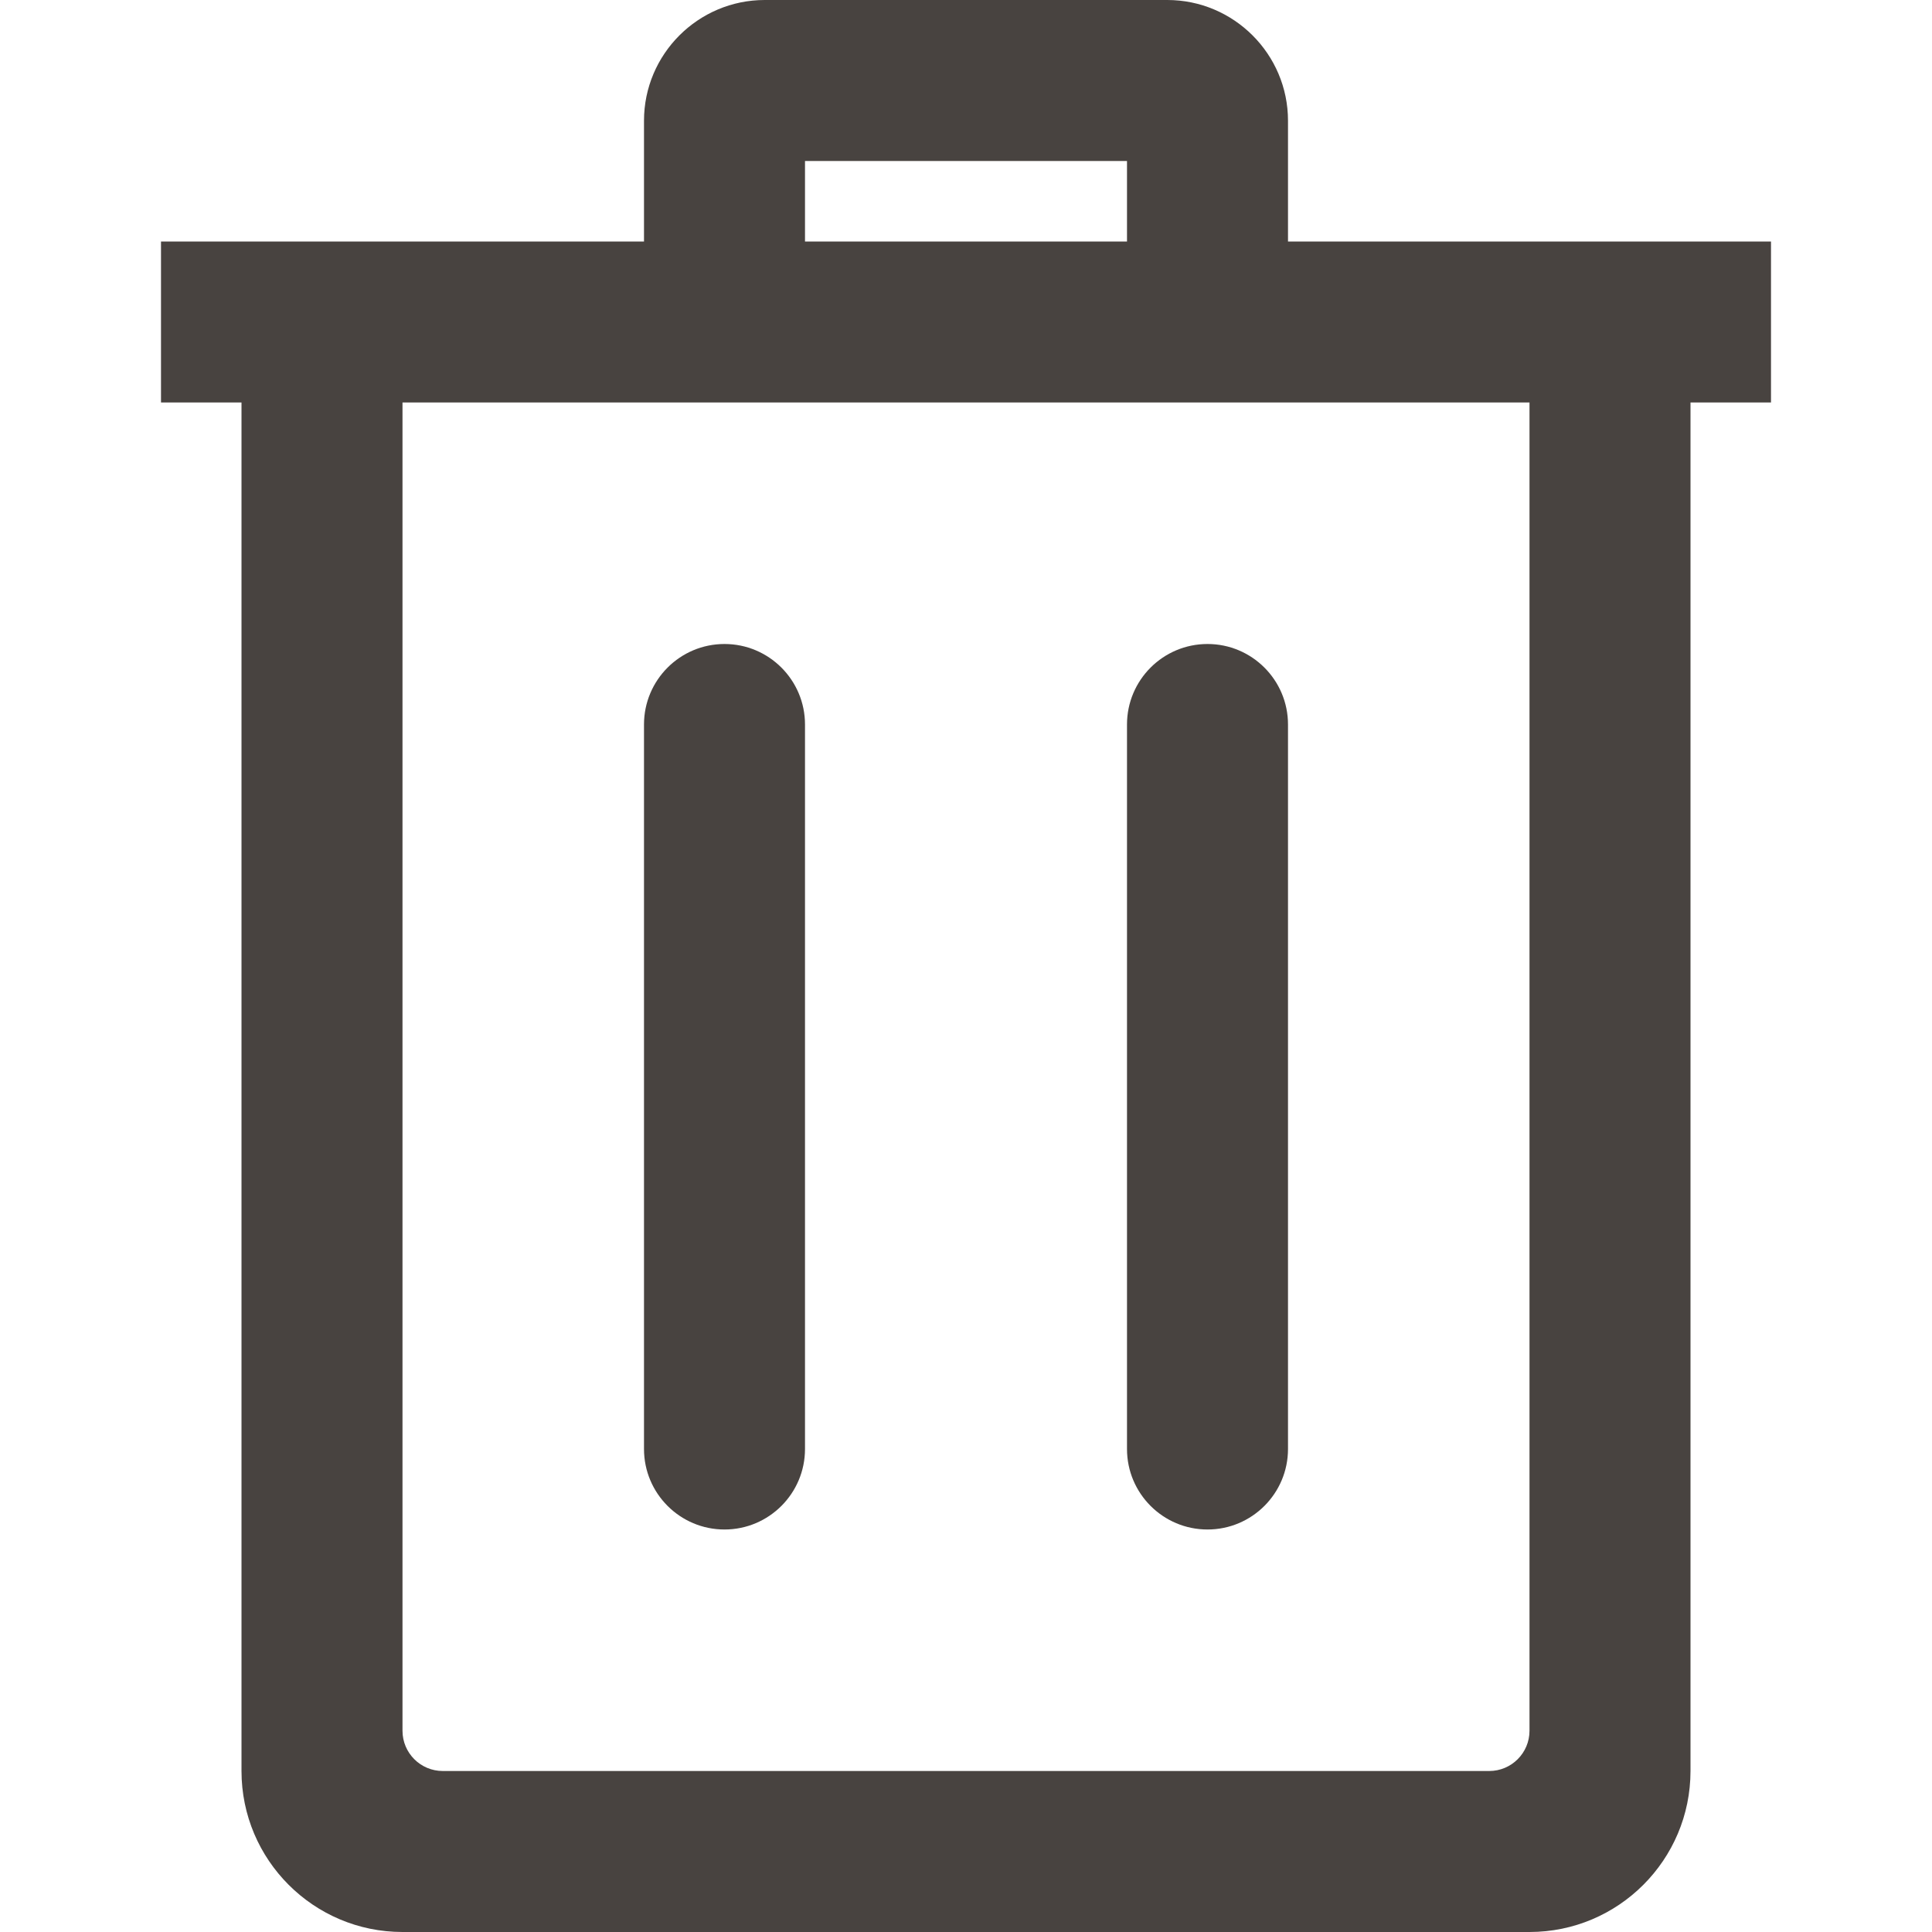
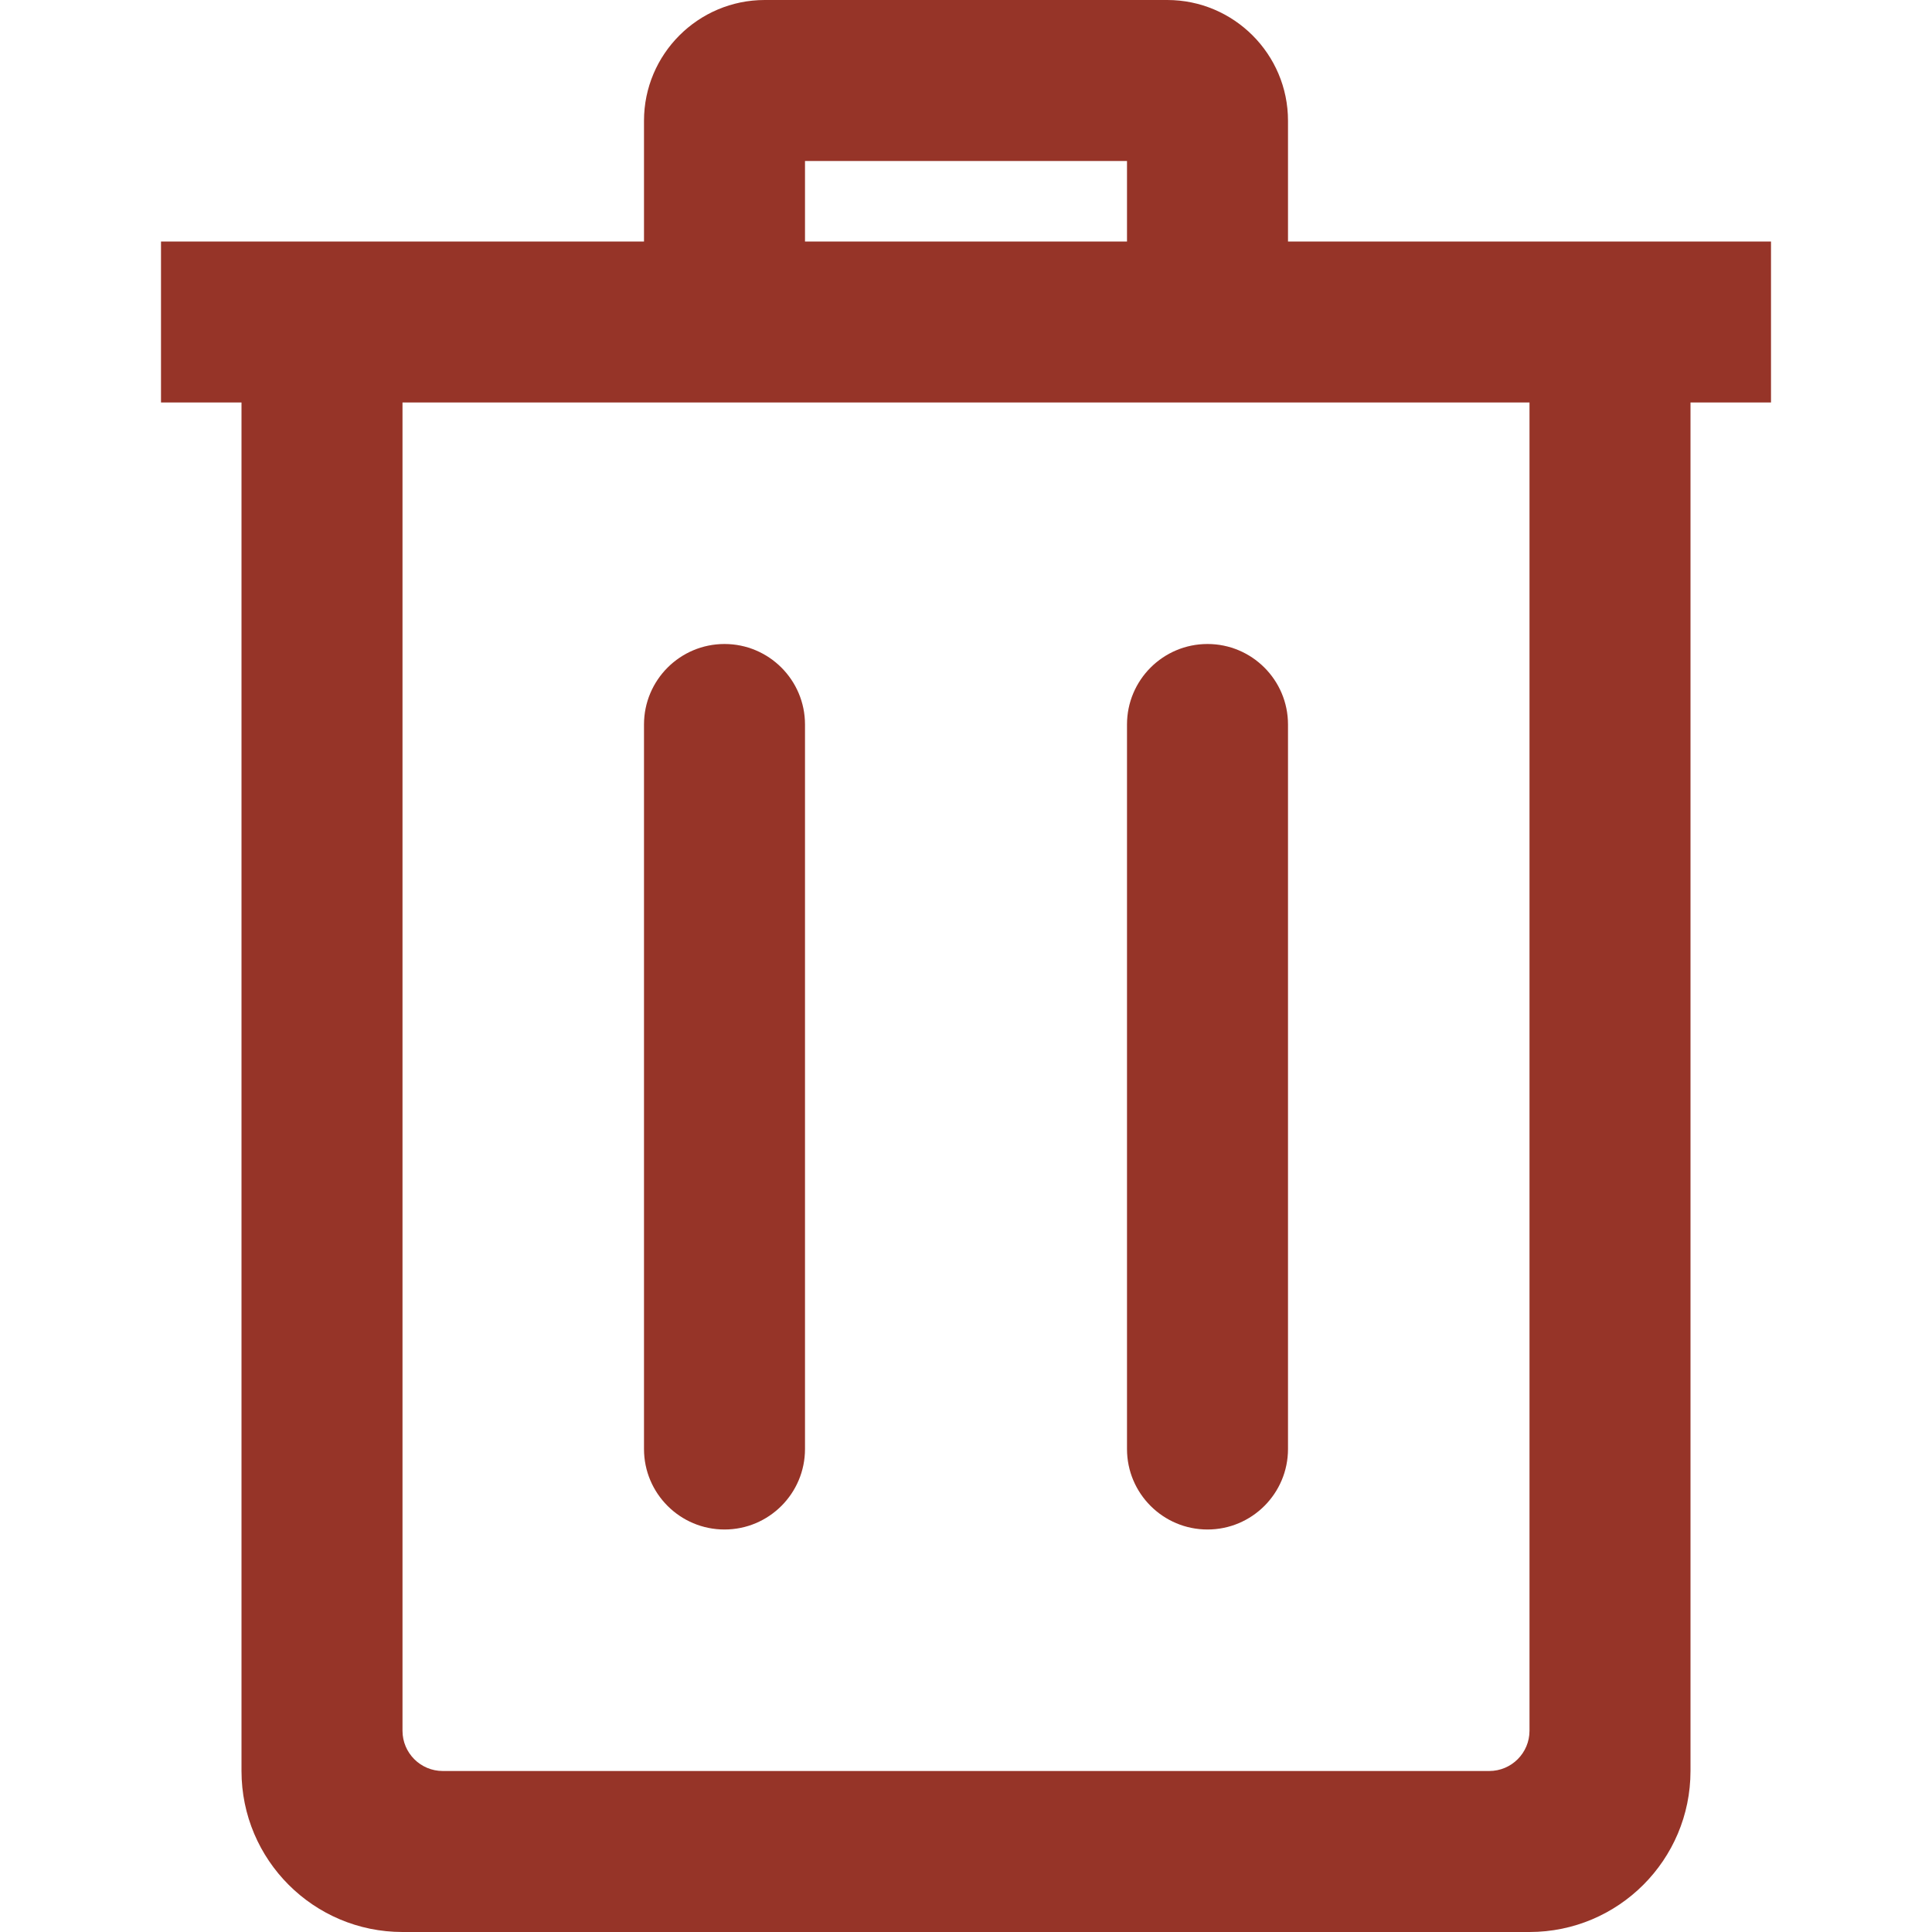
<svg xmlns="http://www.w3.org/2000/svg" width="24" height="24" fill-rule="evenodd" clip-rule="evenodd">
-   <path fill="#484340" d="M19 24h-14c-1.104 0-2-.896-2-2v-17h-1v-2h6v-1.5c0-.827.673-1.5 1.5-1.5h5c.825 0 1.5.671 1.5 1.5v1.5h6v2h-1v17c0 1.104-.896 2-2 2zm0-19h-14v16.5c0 .276.224.5.5.5h13c.276 0 .5-.224.5-.5v-16.5zm-9 4c0-.552-.448-1-1-1s-1 .448-1 1v9c0 .552.448 1 1 1s1-.448 1-1v-9zm6 0c0-.552-.448-1-1-1s-1 .448-1 1v9c0 .552.448 1 1 1s1-.448 1-1v-9zm-2-7h-4v1h4v-1z" />
+   <path fill="#963428" d="M19 24h-14c-1.104 0-2-.896-2-2v-17h-1v-2h6v-1.5c0-.827.673-1.5 1.5-1.5h5c.825 0 1.5.671 1.5 1.5v1.5h6v2h-1v17c0 1.104-.896 2-2 2zm0-19h-14v16.5c0 .276.224.5.5.5h13c.276 0 .5-.224.5-.5v-16.5zm-9 4c0-.552-.448-1-1-1s-1 .448-1 1v9c0 .552.448 1 1 1s1-.448 1-1v-9zm6 0c0-.552-.448-1-1-1s-1 .448-1 1v9c0 .552.448 1 1 1s1-.448 1-1v-9zm-2-7h-4v1h4v-1z" />
</svg>
